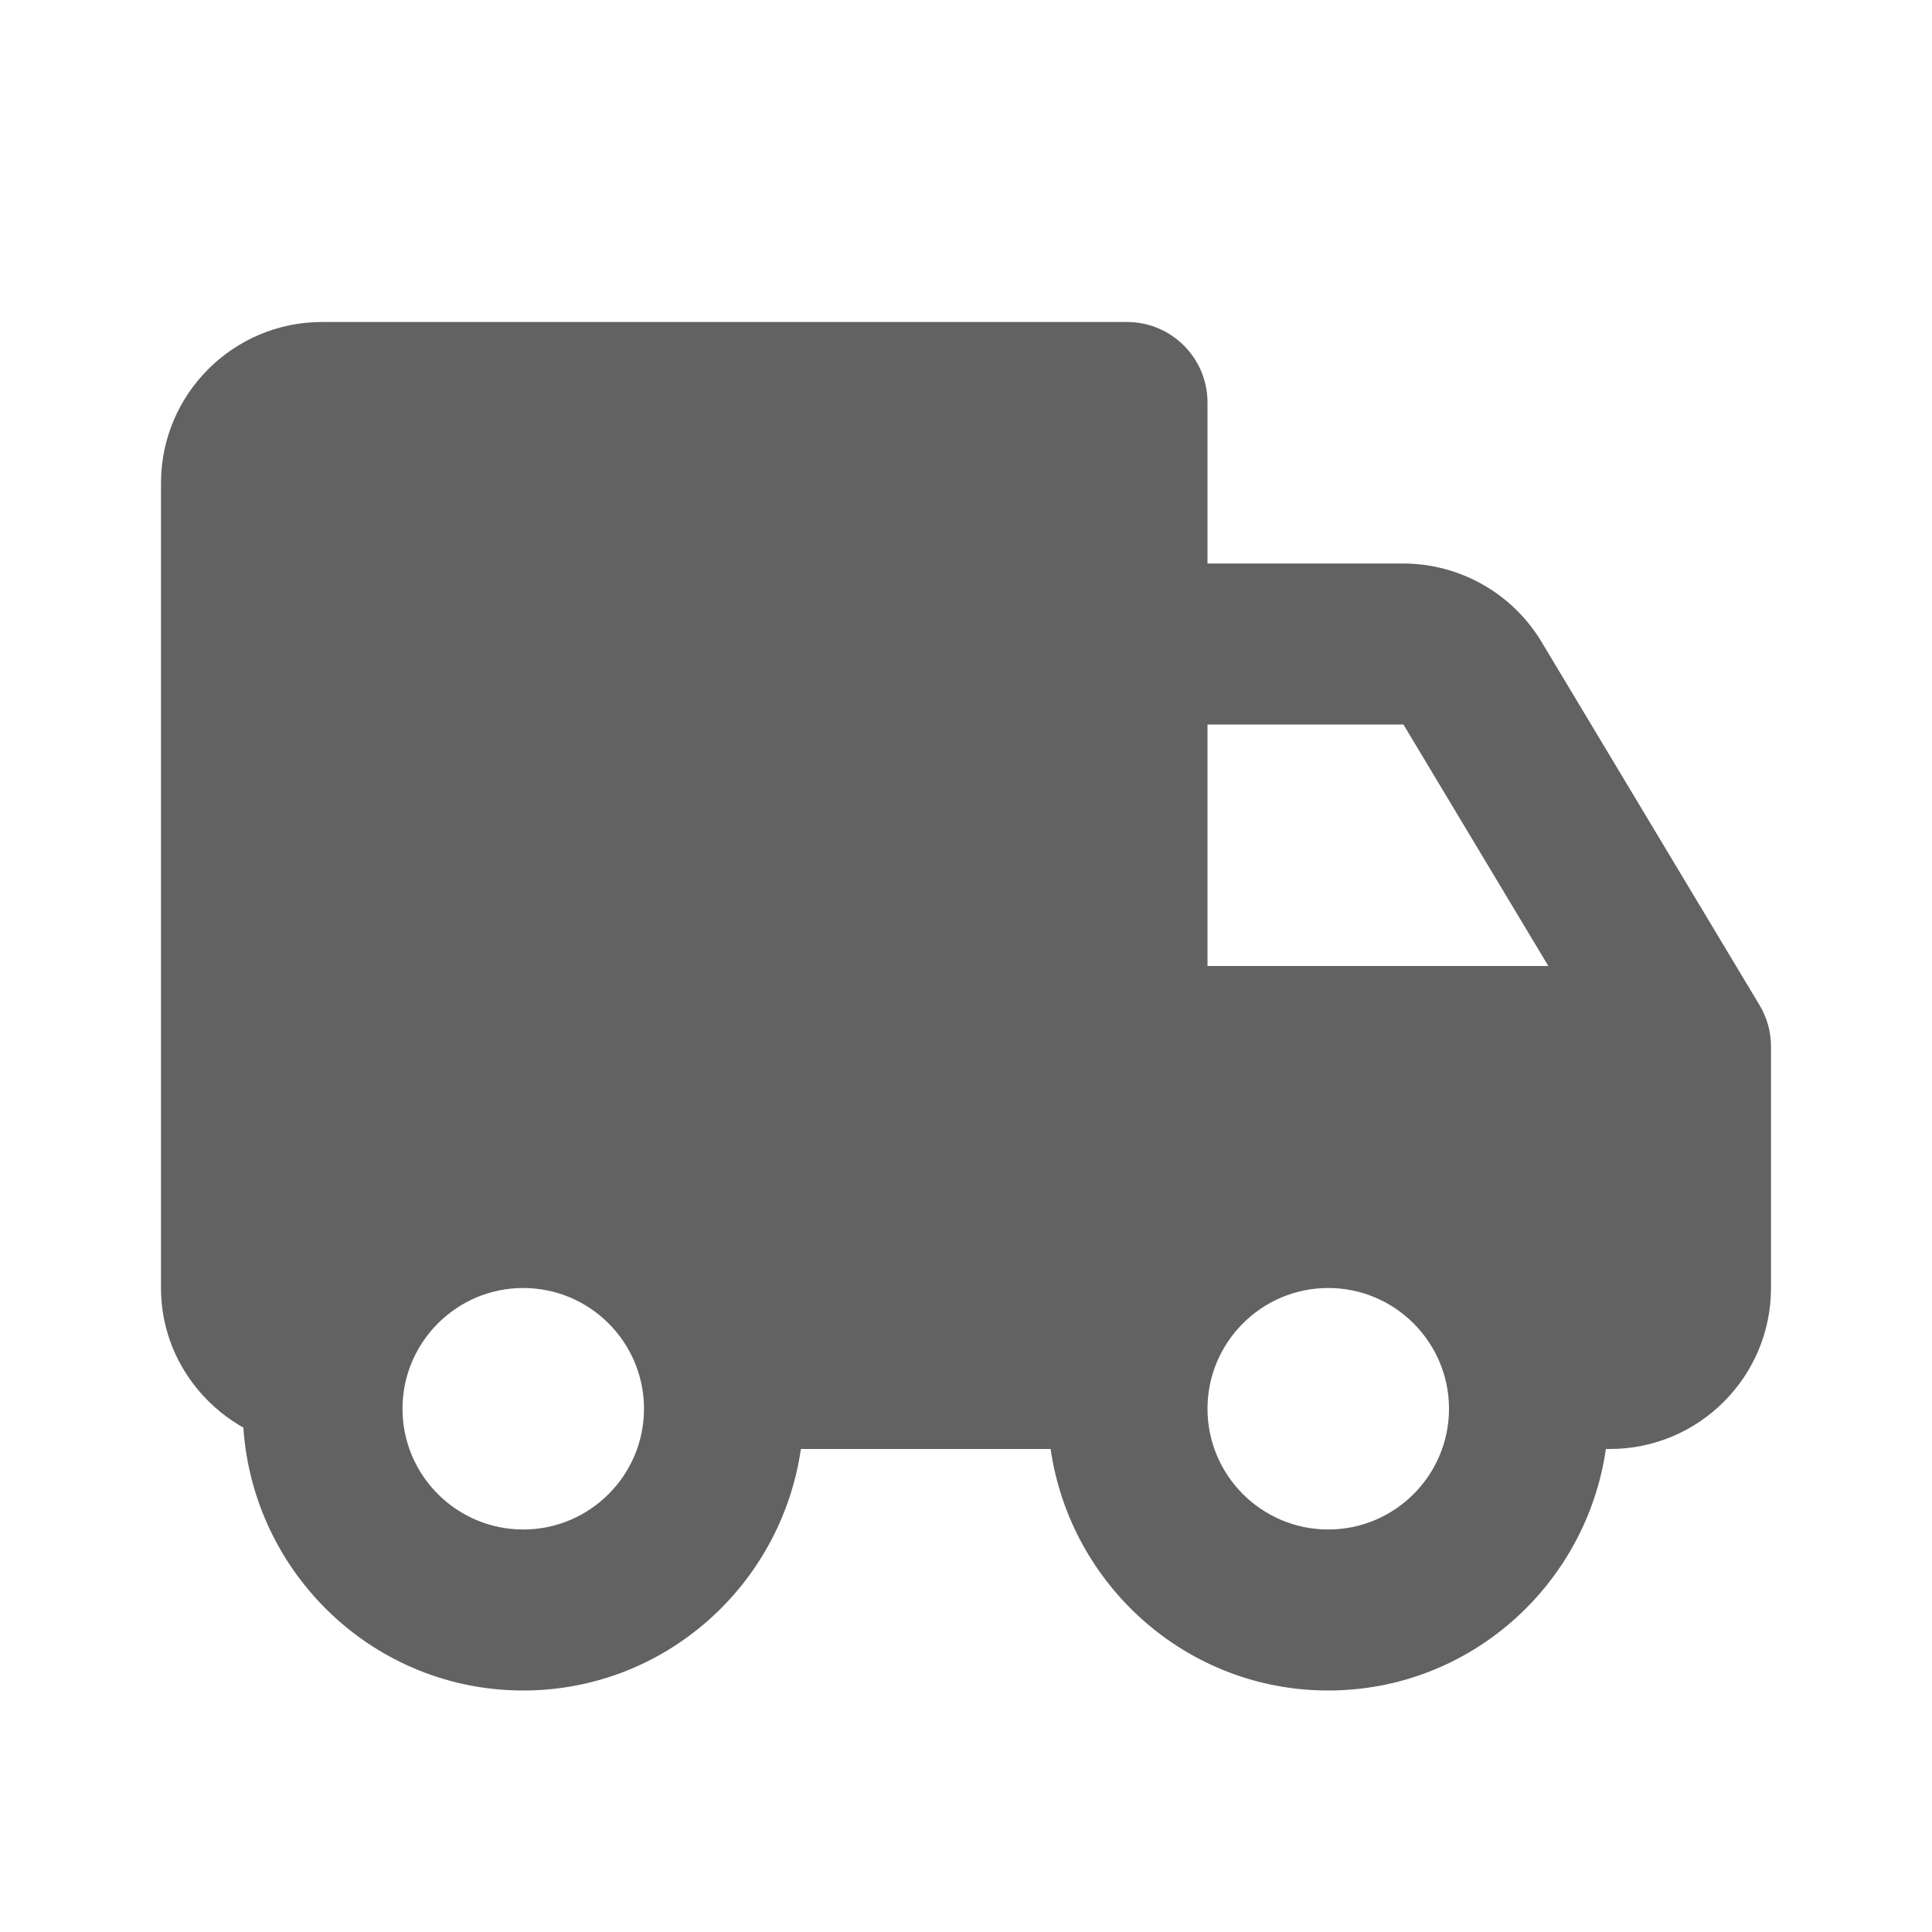
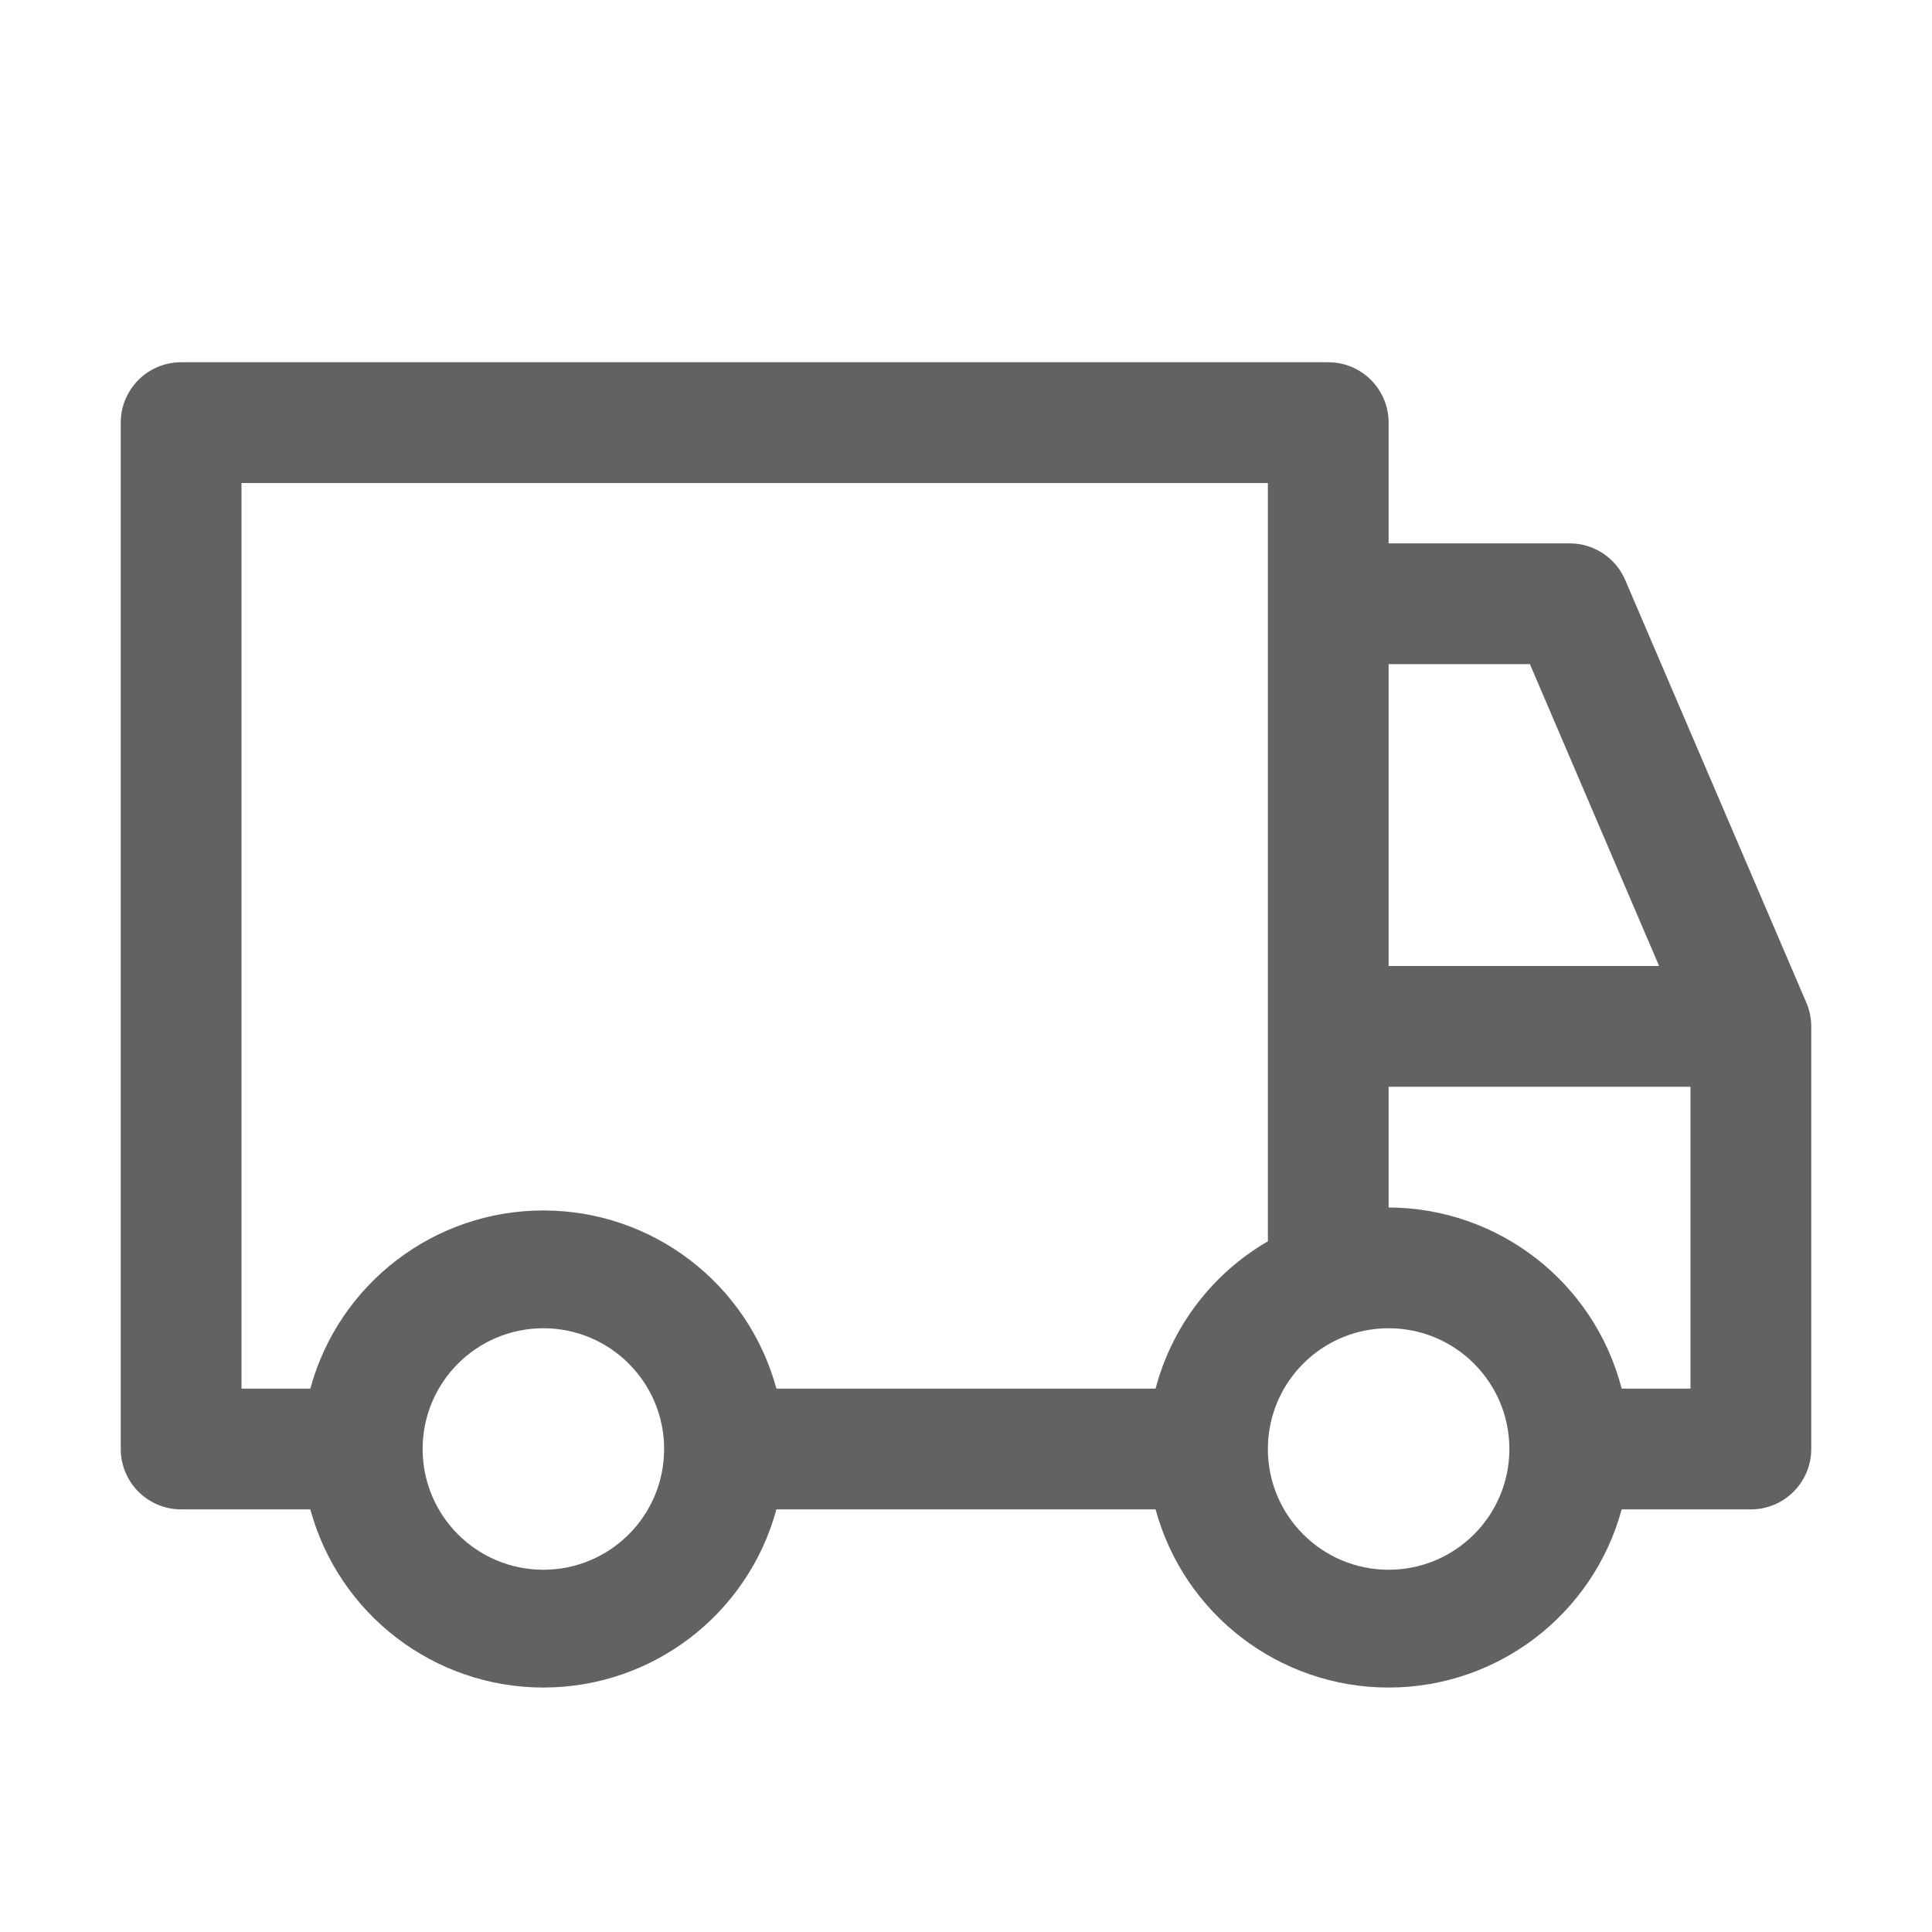
- <svg xmlns="http://www.w3.org/2000/svg" width="20" height="20" preserveAspectRatio="xMidYMid meet" viewBox="0 0 24 24" style="-ms-transform: rotate(360deg); -webkit-transform: rotate(360deg); transform: rotate(360deg);">
-   <path fill="none" d="M17.434 9H15v3h4.233z" />
-   <circle fill="none" cx="16.5" cy="17.5" r="1.5" />
-   <circle fill="none" cx="6.5" cy="17.5" r="1.5" />
-   <path d="M19.148 7.971A2.008 2.008 0 0 0 17.434 7H15V5a1 1 0 0 0-1-1H4c-1.103 0-2 .897-2 2v10c0 .746.416 1.391 1.023 1.734C3.146 19.553 4.65 21 6.5 21c1.759 0 3.204-1.309 3.449-3h3.102c.245 1.691 1.69 3 3.449 3s3.204-1.309 3.449-3H20c1.103 0 2-.897 2-2v-3a.995.995 0 0 0-.143-.515l-2.709-4.514zM15 9h2.434l1.8 3H15V9zM6.5 19c-.827 0-1.5-.673-1.5-1.5S5.673 16 6.5 16s1.5.673 1.5 1.5S7.327 19 6.5 19zm10 0c-.827 0-1.5-.673-1.5-1.5s.673-1.5 1.5-1.5s1.5.673 1.5 1.5s-.673 1.5-1.5 1.5z" fill="#626262" />
-   <rect x="0" y="0" width="24" height="24" fill="rgba(0, 0, 0, 0)" />
+ <svg xmlns="http://www.w3.org/2000/svg" width="20" height="20" preserveAspectRatio="xMidYMid meet" viewBox="0 0 32 32" style="-ms-transform: rotate(360deg); -webkit-transform: rotate(360deg); transform: rotate(360deg);">
+   <path d="M29.92 16.61l-3-7A1 1 0 0 0 26 9h-3V7a1 1 0 0 0-1-1H3a1 1 0 0 0-1 1v17a1 1 0 0 0 1 1h2.14a4 4 0 0 0 7.72 0h6.28a4 4 0 0 0 7.72 0H29a1 1 0 0 0 1-1v-7a1 1 0 0 0-.08-.39zM23 11h2.34l2.14 5H23zM9 26a2 2 0 1 1 2-2a2 2 0 0 1-2 2zm10.14-3h-6.28a4 4 0 0 0-7.72 0H4V8h17v12.56A4 4 0 0 0 19.14 23zM23 26a2 2 0 1 1 2-2a2 2 0 0 1-2 2zm5-3h-1.14A4 4 0 0 0 23 20v-2h5z" fill="#626262" />
+   <rect x="0" y="0" width="32" height="32" fill="rgba(0, 0, 0, 0)" />
</svg>
